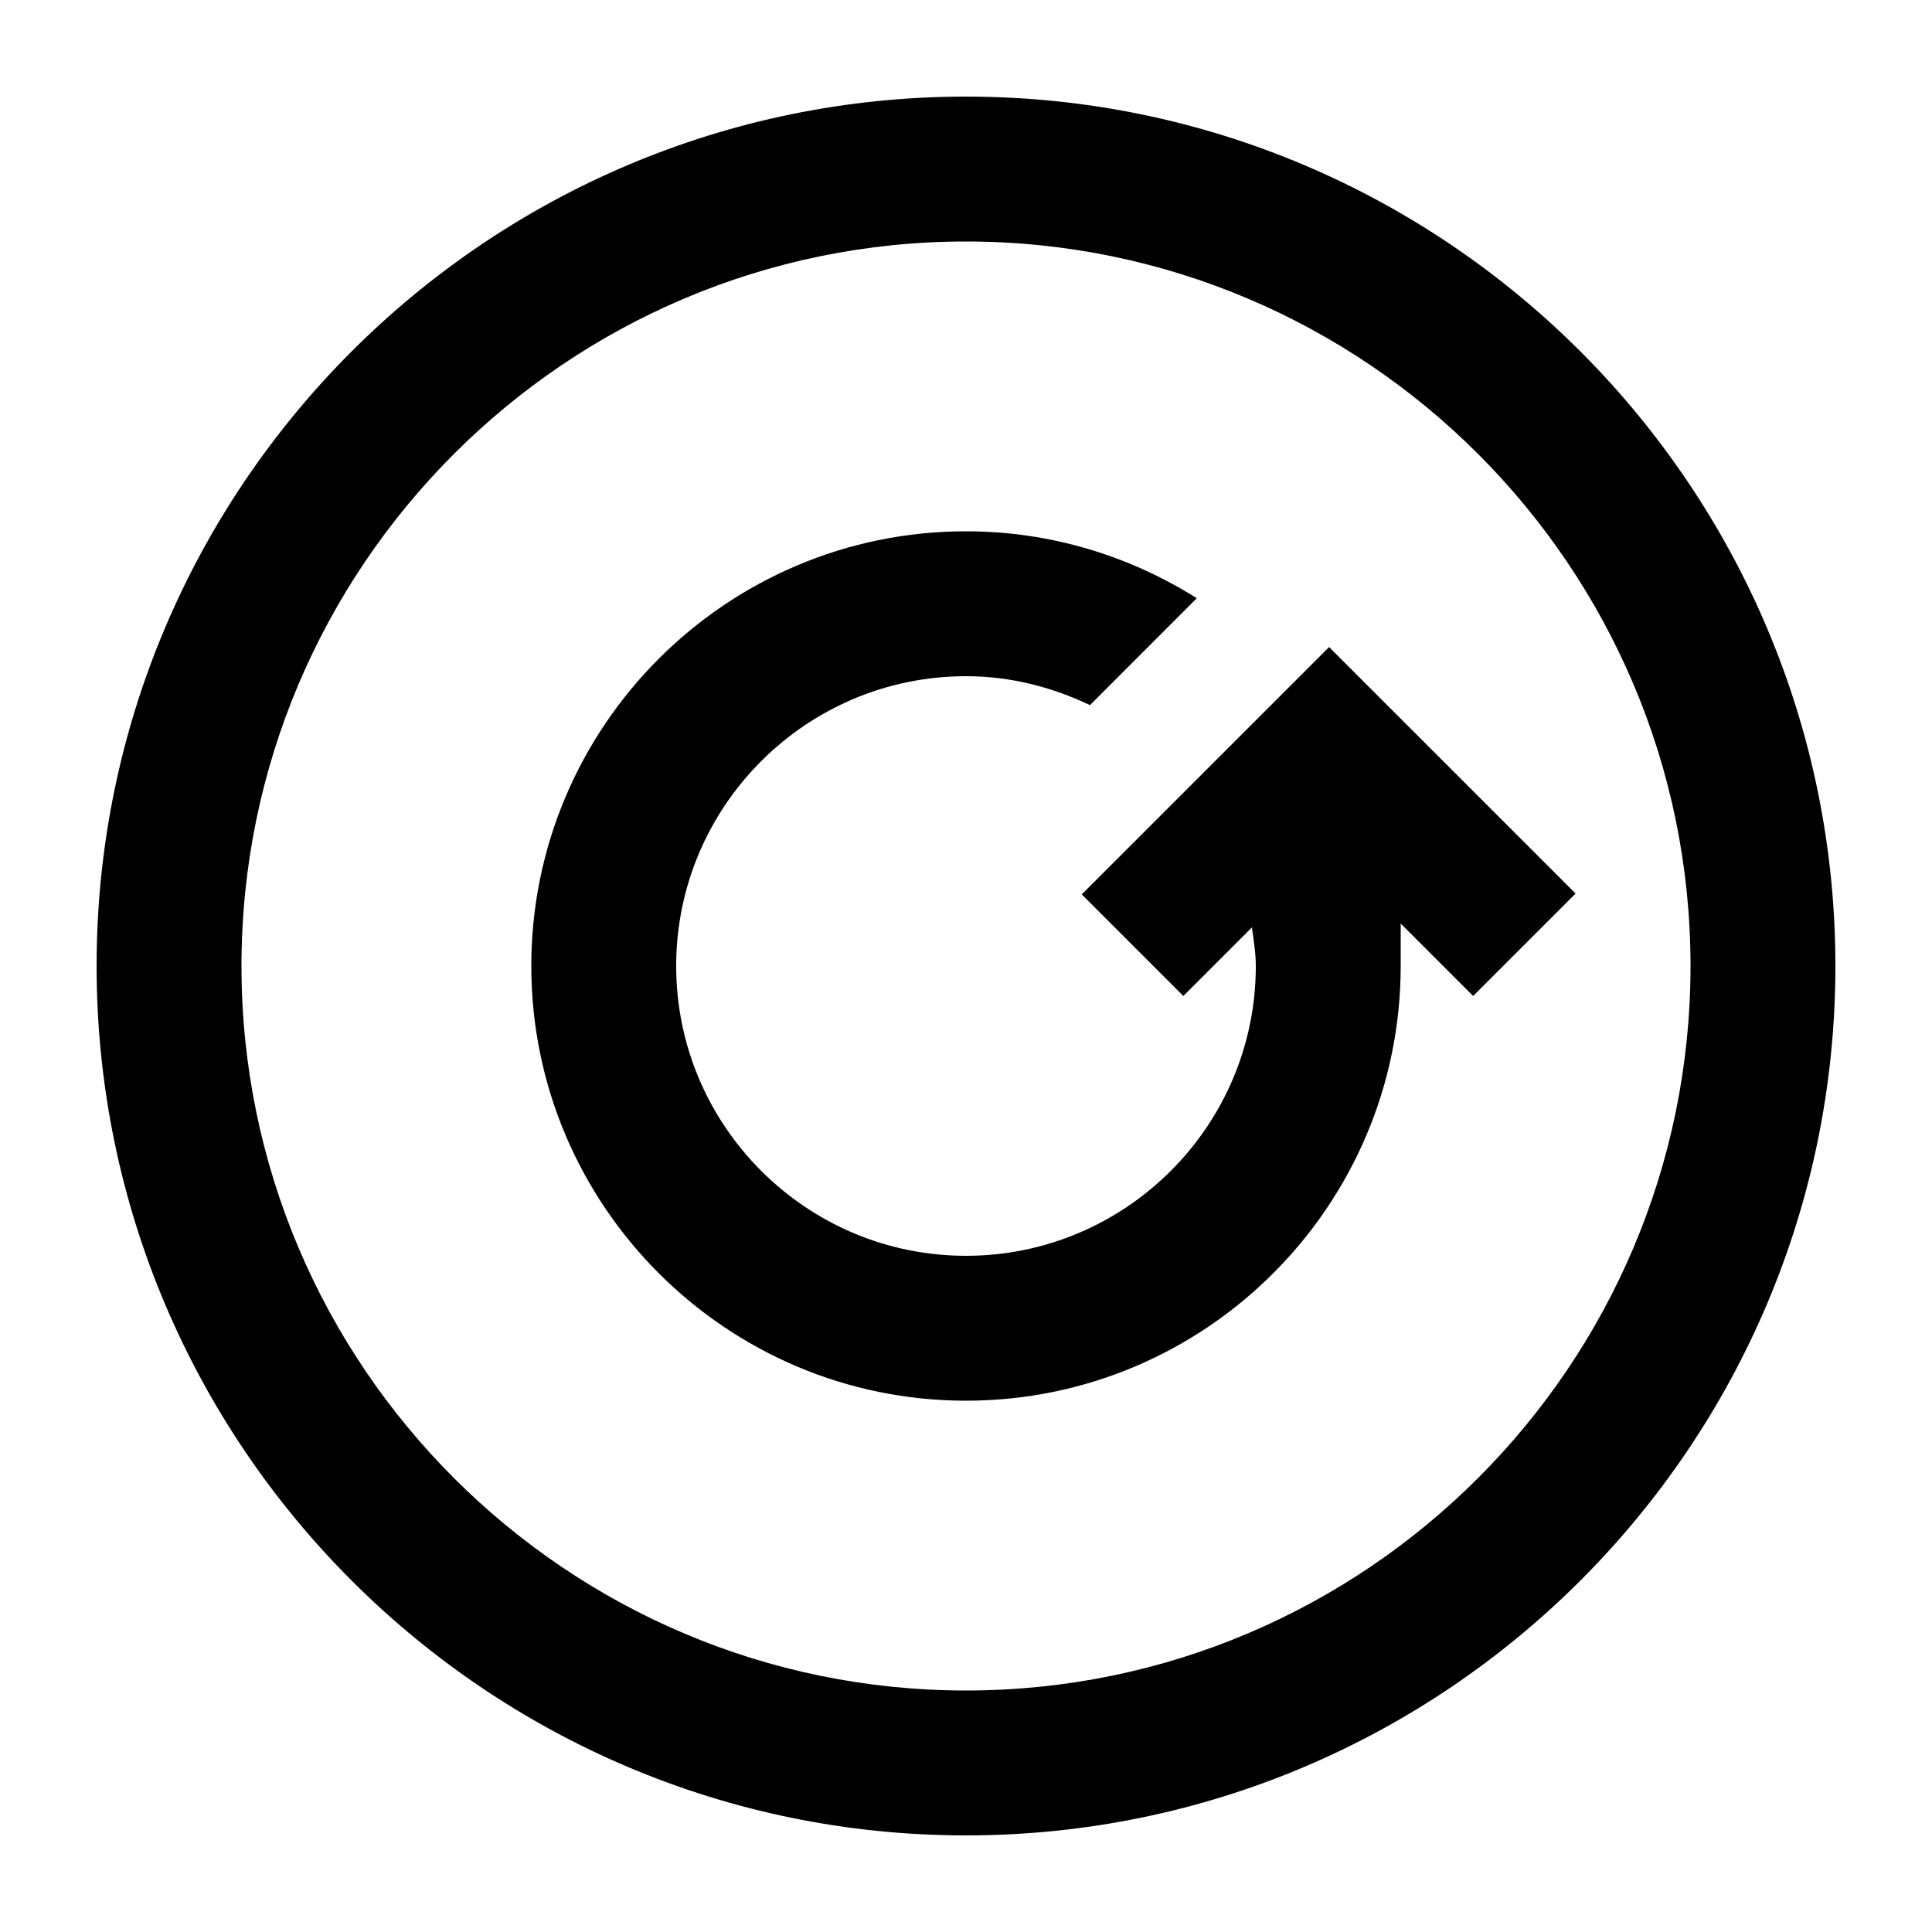
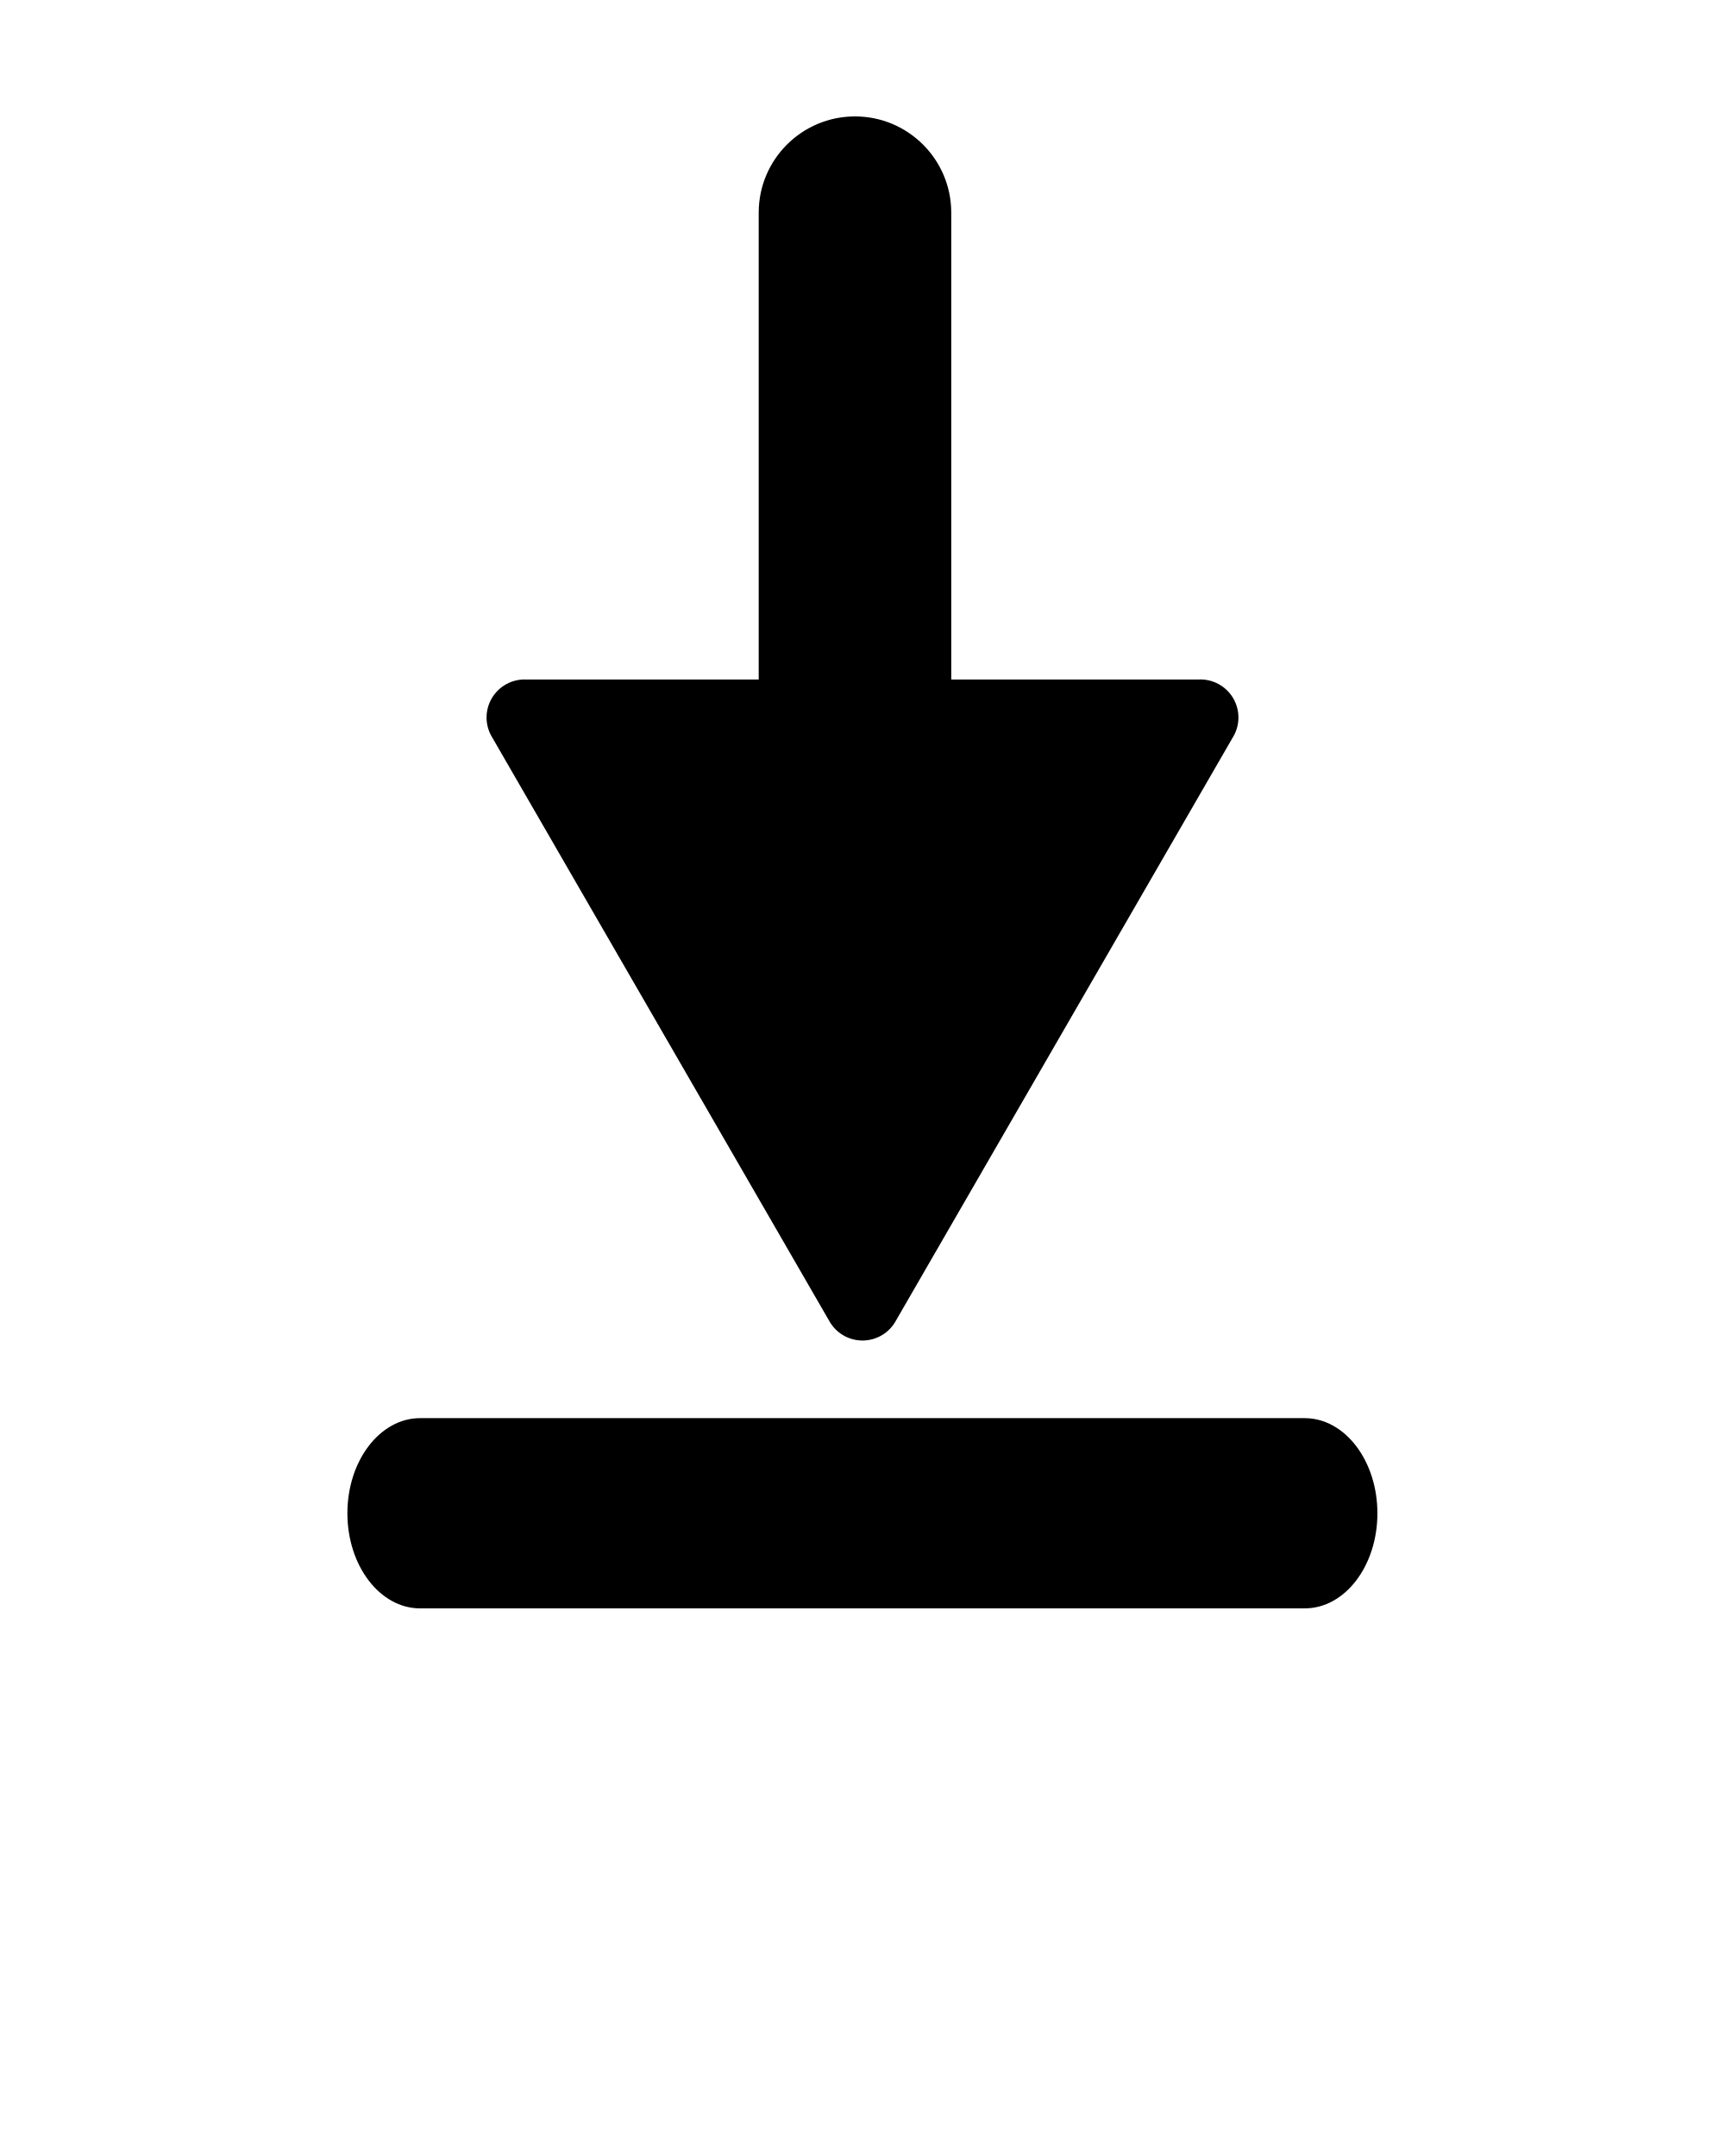
- <svg xmlns="http://www.w3.org/2000/svg" version="1.1" x="0px" y="0px" viewBox="0 0 100 100" enable-background="new 0 0 100 100" xml:space="preserve">
-   <path d="M50,5C25.185,5,5,25.186,5,50s20.185,45,45,45s45-20.185,45-45S74.815,5,50,5z M50,87.5  c-20.677,0-37.501-16.823-37.501-37.5S29.323,12.5,50,12.5c20.676,0,37.501,16.823,37.501,37.5S70.676,87.5,50,87.5z M81.552,46.25  l-5.302,5.302l-3.75-3.75V50c0,12.408-10.093,22.5-22.5,22.5S27.5,62.408,27.5,50S37.593,27.5,50,27.5  c4.392,0,8.479,1.282,11.945,3.464l-5.529,5.533C54.46,35.564,52.304,35,50,35c-8.27,0-15.001,6.727-15.001,15S41.73,65,50,65  s15.001-6.727,15.001-15c0-0.685-0.114-1.336-0.203-1.996l-3.549,3.548l-5.258-5.258l12.802-12.802L81.552,46.25z" />
+ <svg xmlns="http://www.w3.org/2000/svg" data-name="Layer 1" viewBox="0 0 90.67 113.338" x="0px" y="0px">
+   <path d="M68.58,84.55H22.08c-2.11,0-3.82-2.24-3.82-5s1.71-5,3.82-5h46.5c2.11,0,3.82,2.24,3.82,5S70.7,84.55,68.58,84.55Z" />
+   <path d="M47.1,69.41,64.79,38.78A2,2,0,0,0,63,35.72H50s0-.07,0-.1V11.18a5.06,5.06,0,1,0-10.12,0V35.62s0,.07,0,.1H27.65a2,2,0,0,0-1.77,3.06L43.57,69.41A2,2,0,0,0,47.1,69.41Z" />
</svg>
